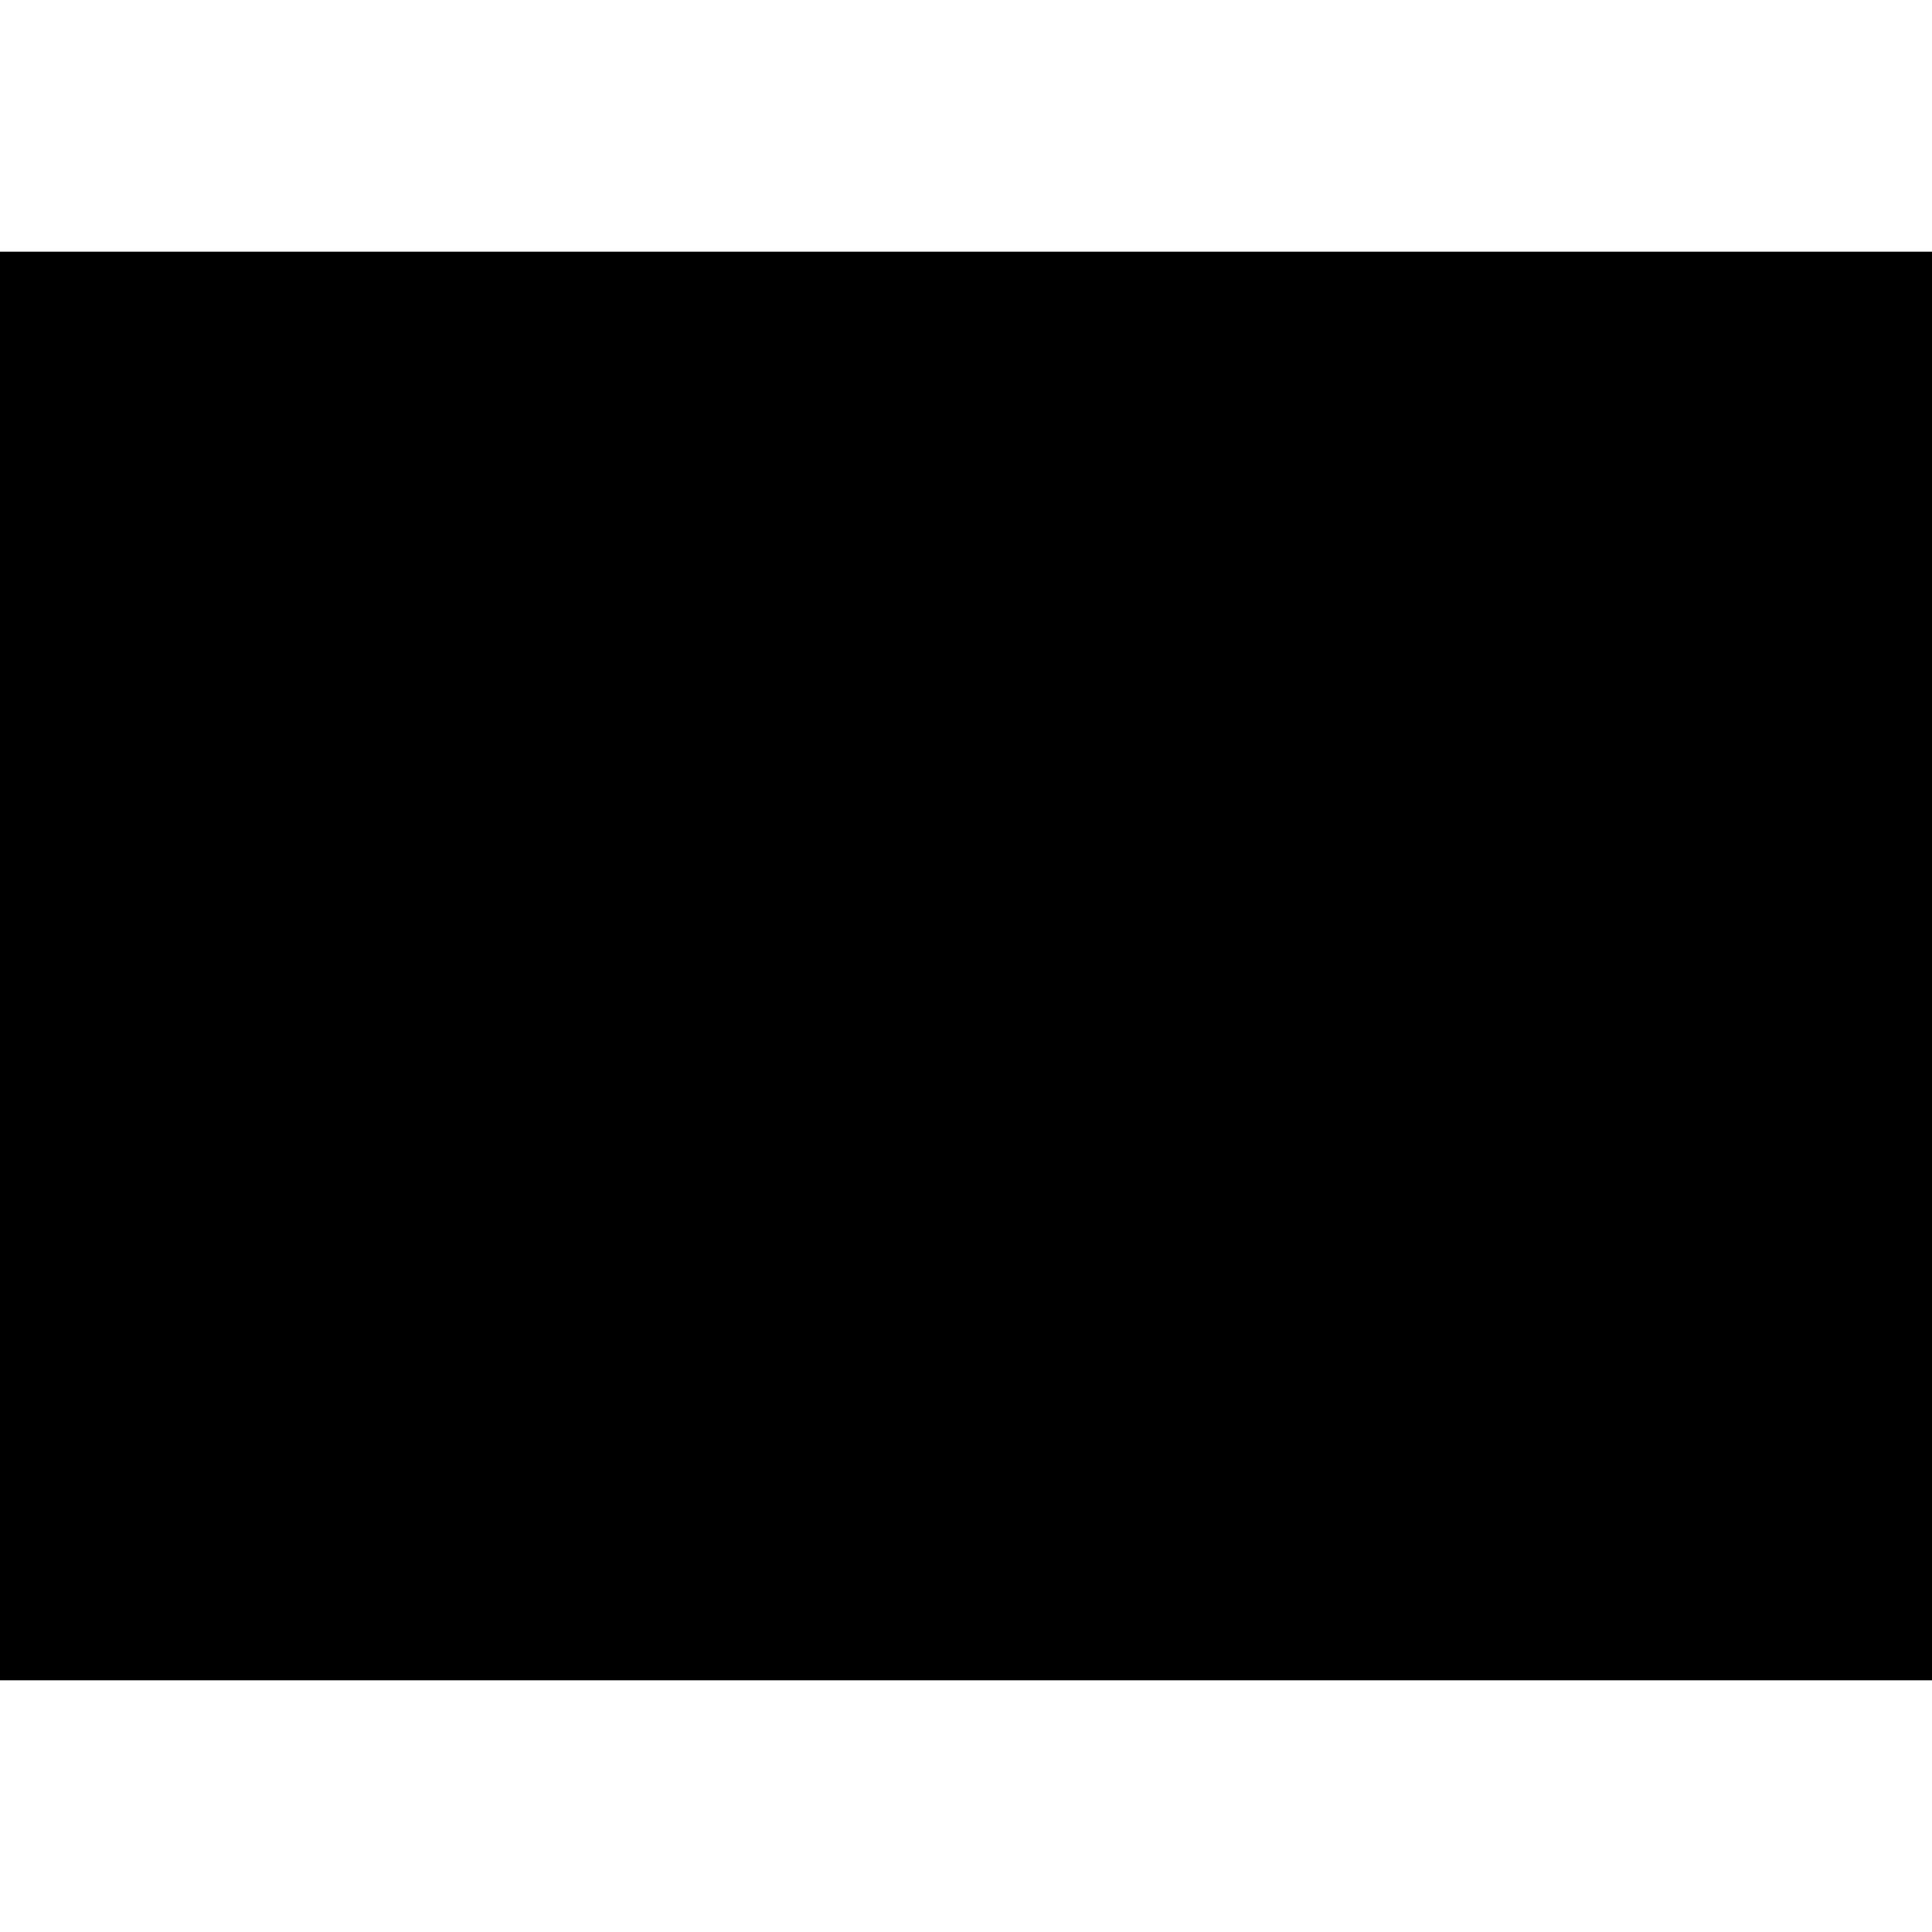
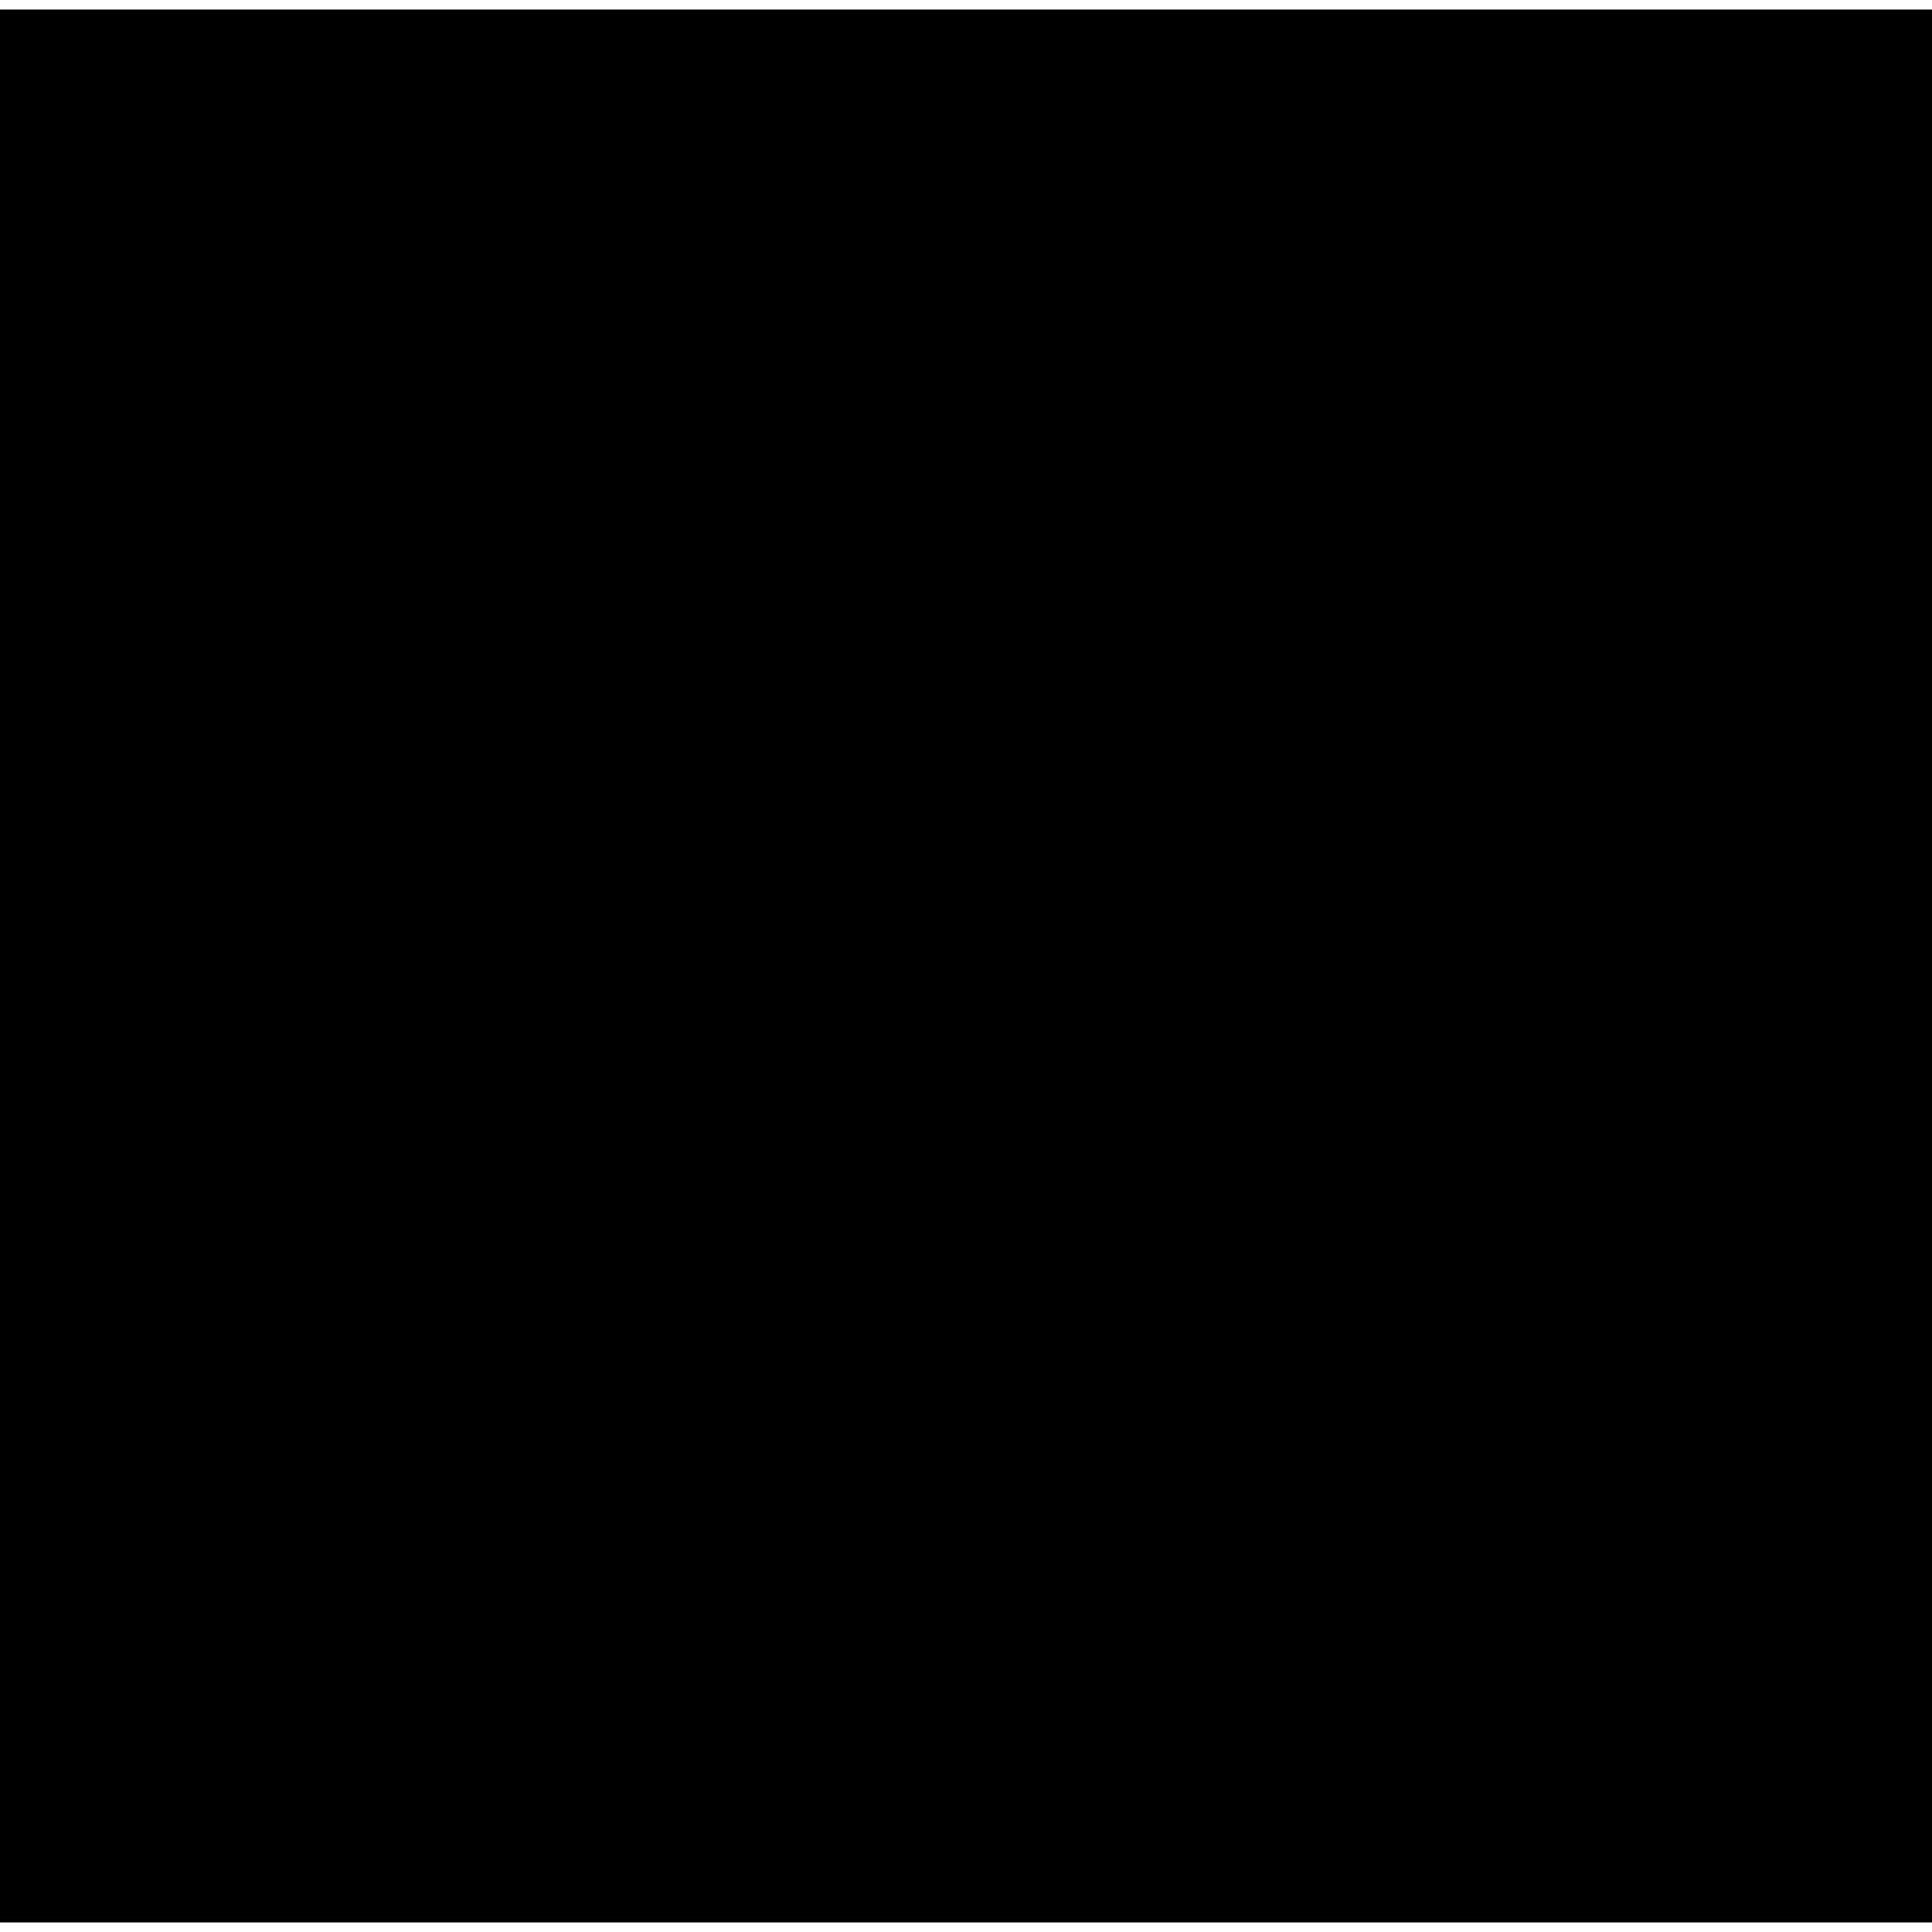
- <svg xmlns="http://www.w3.org/2000/svg" version="1.0" width="261pt" height="261pt" viewBox="0 0 261 261" preserveAspectRatio="xMidYMid meet">
-   <g transform="translate(0,261) scale(0.1,-0.1)" fill="#000000" stroke="none">
-     <path d="M0 1305 l0 -965 1305 0 1305 0 0 965 0 965 -1305 0 -1305 0 0 -965z" />
+ <svg xmlns="http://www.w3.org/2000/svg" version="1.0" width="808pt" height="808pt" viewBox="0 0 808 808" preserveAspectRatio="xMidYMid meet">
+   <g transform="translate(0,808) scale(0.1,-0.1)" fill="#000000" stroke="none">
+     <path d="M0 4040 l0 -4000 4040 0 4040 0 0 4000 0 4000 -4040 0 -4040 0 0 -4000z" />
  </g>
</svg>
